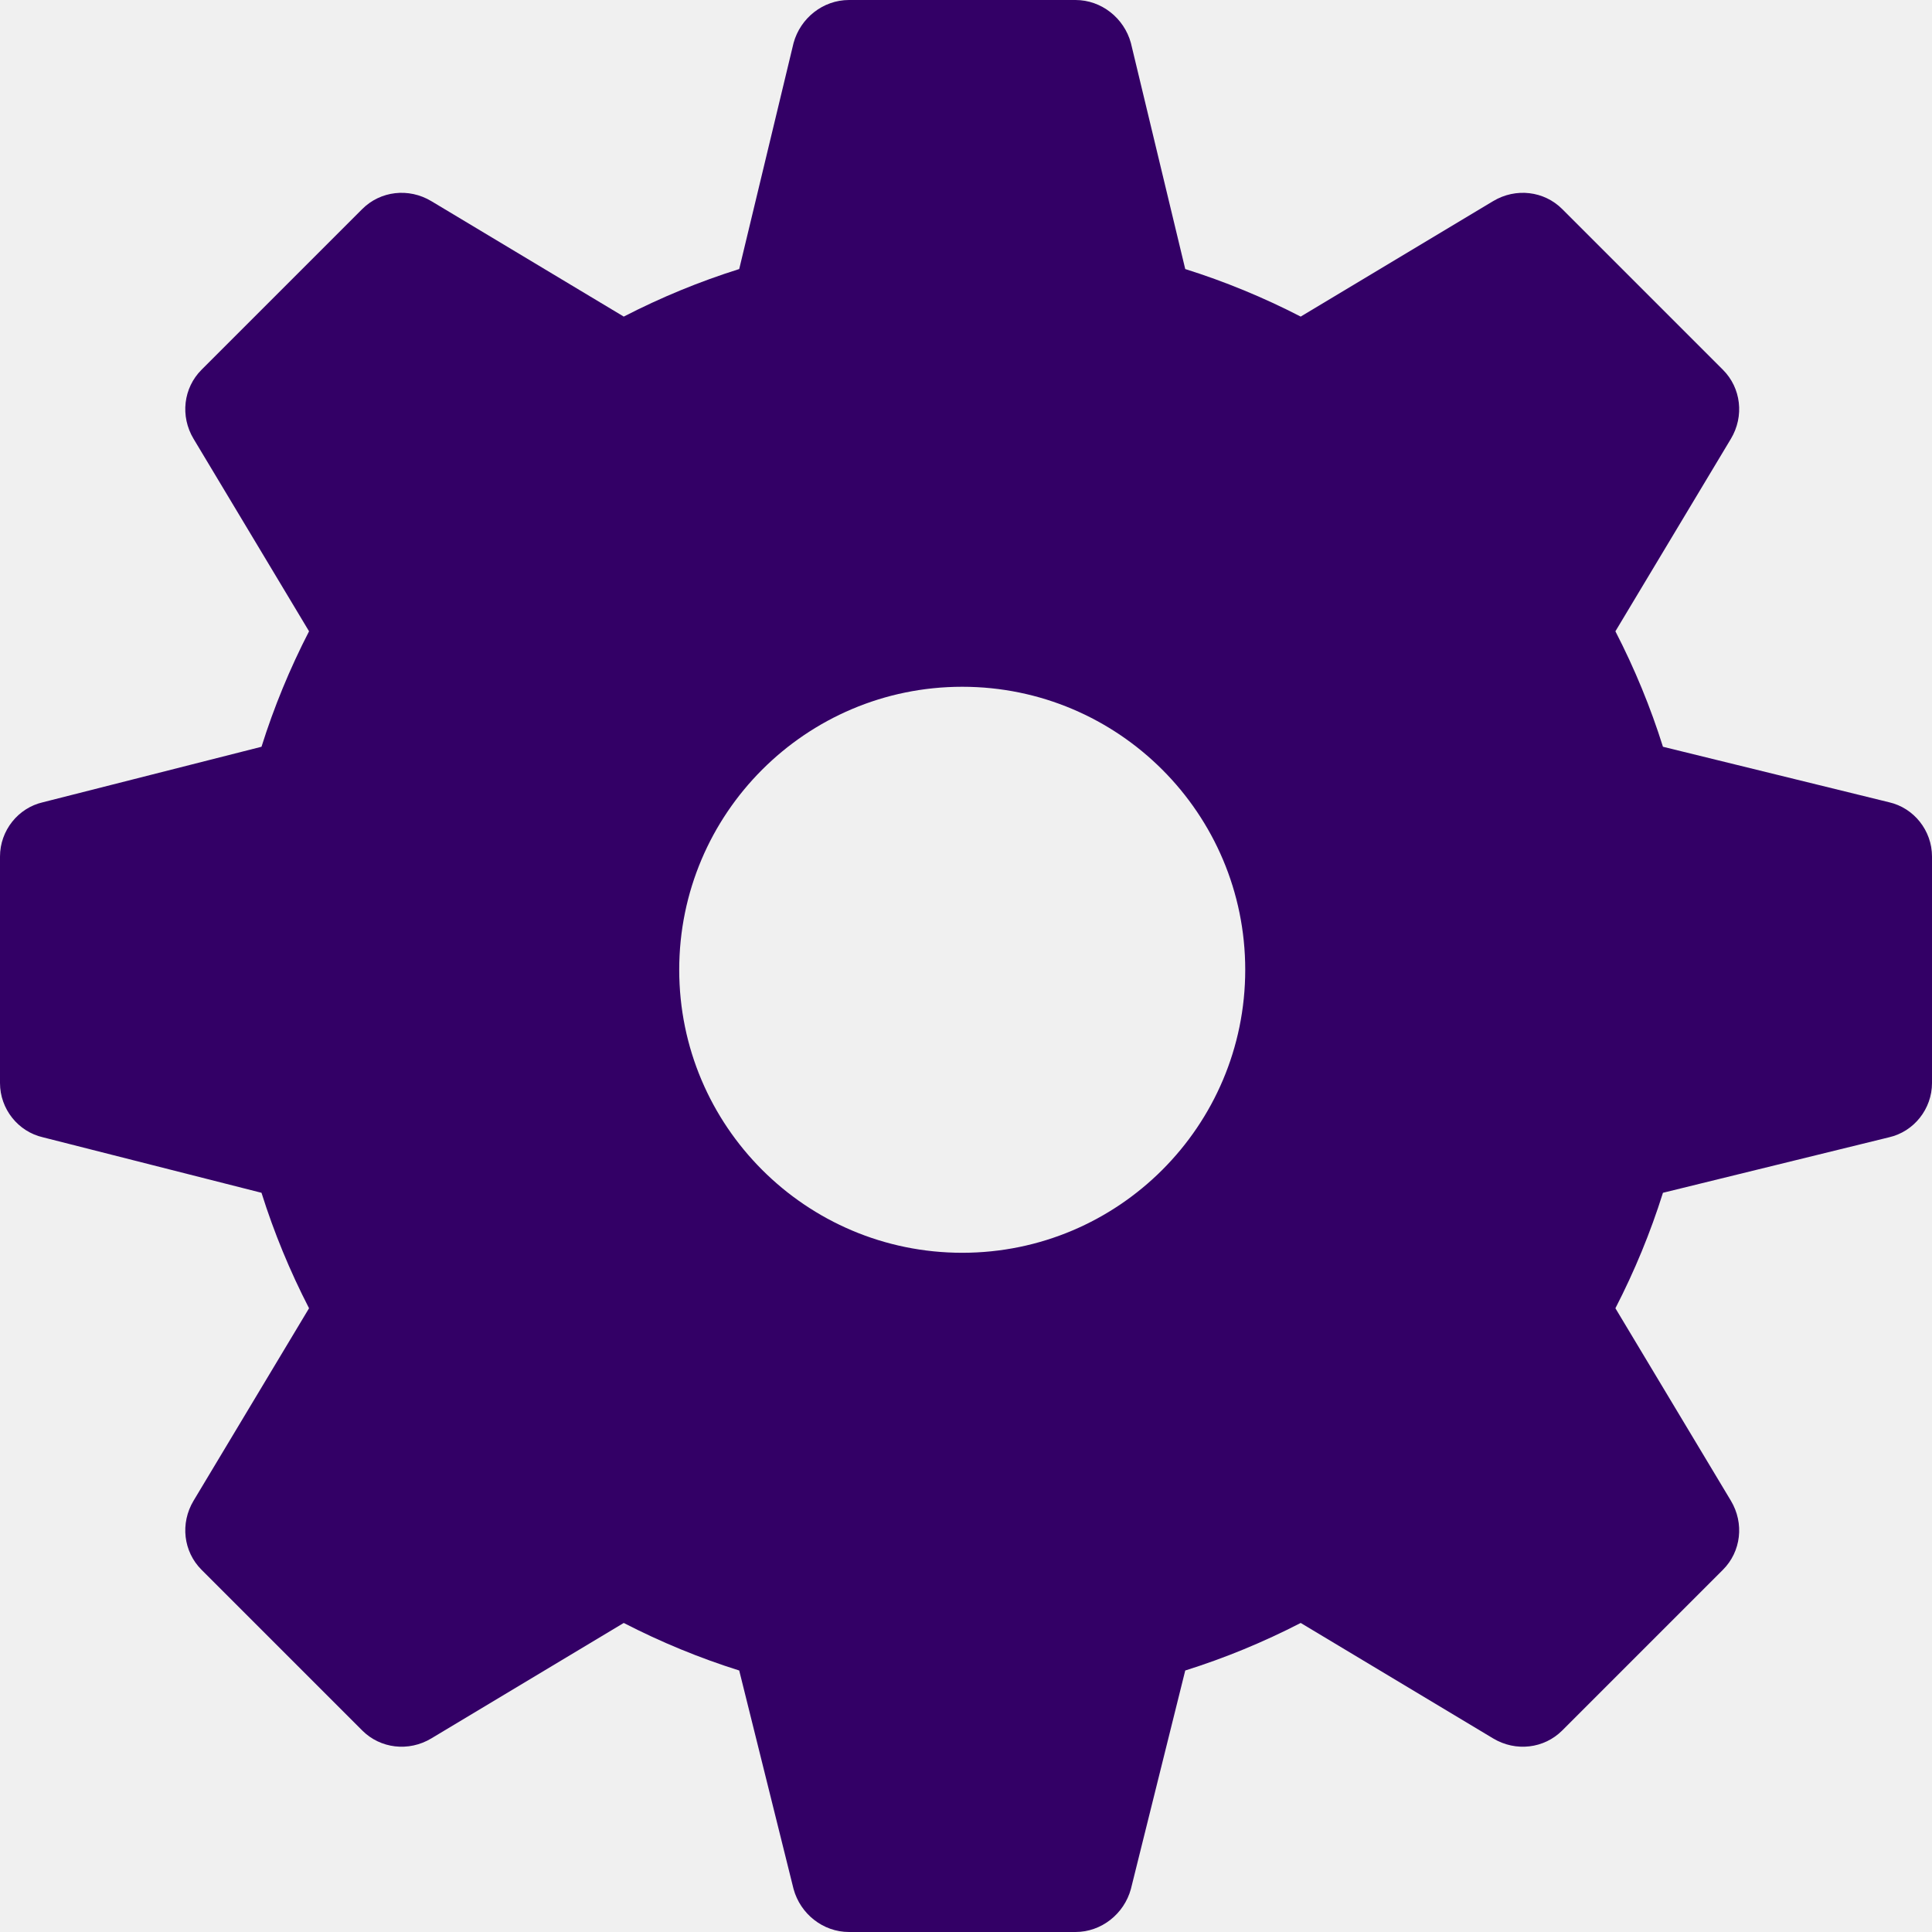
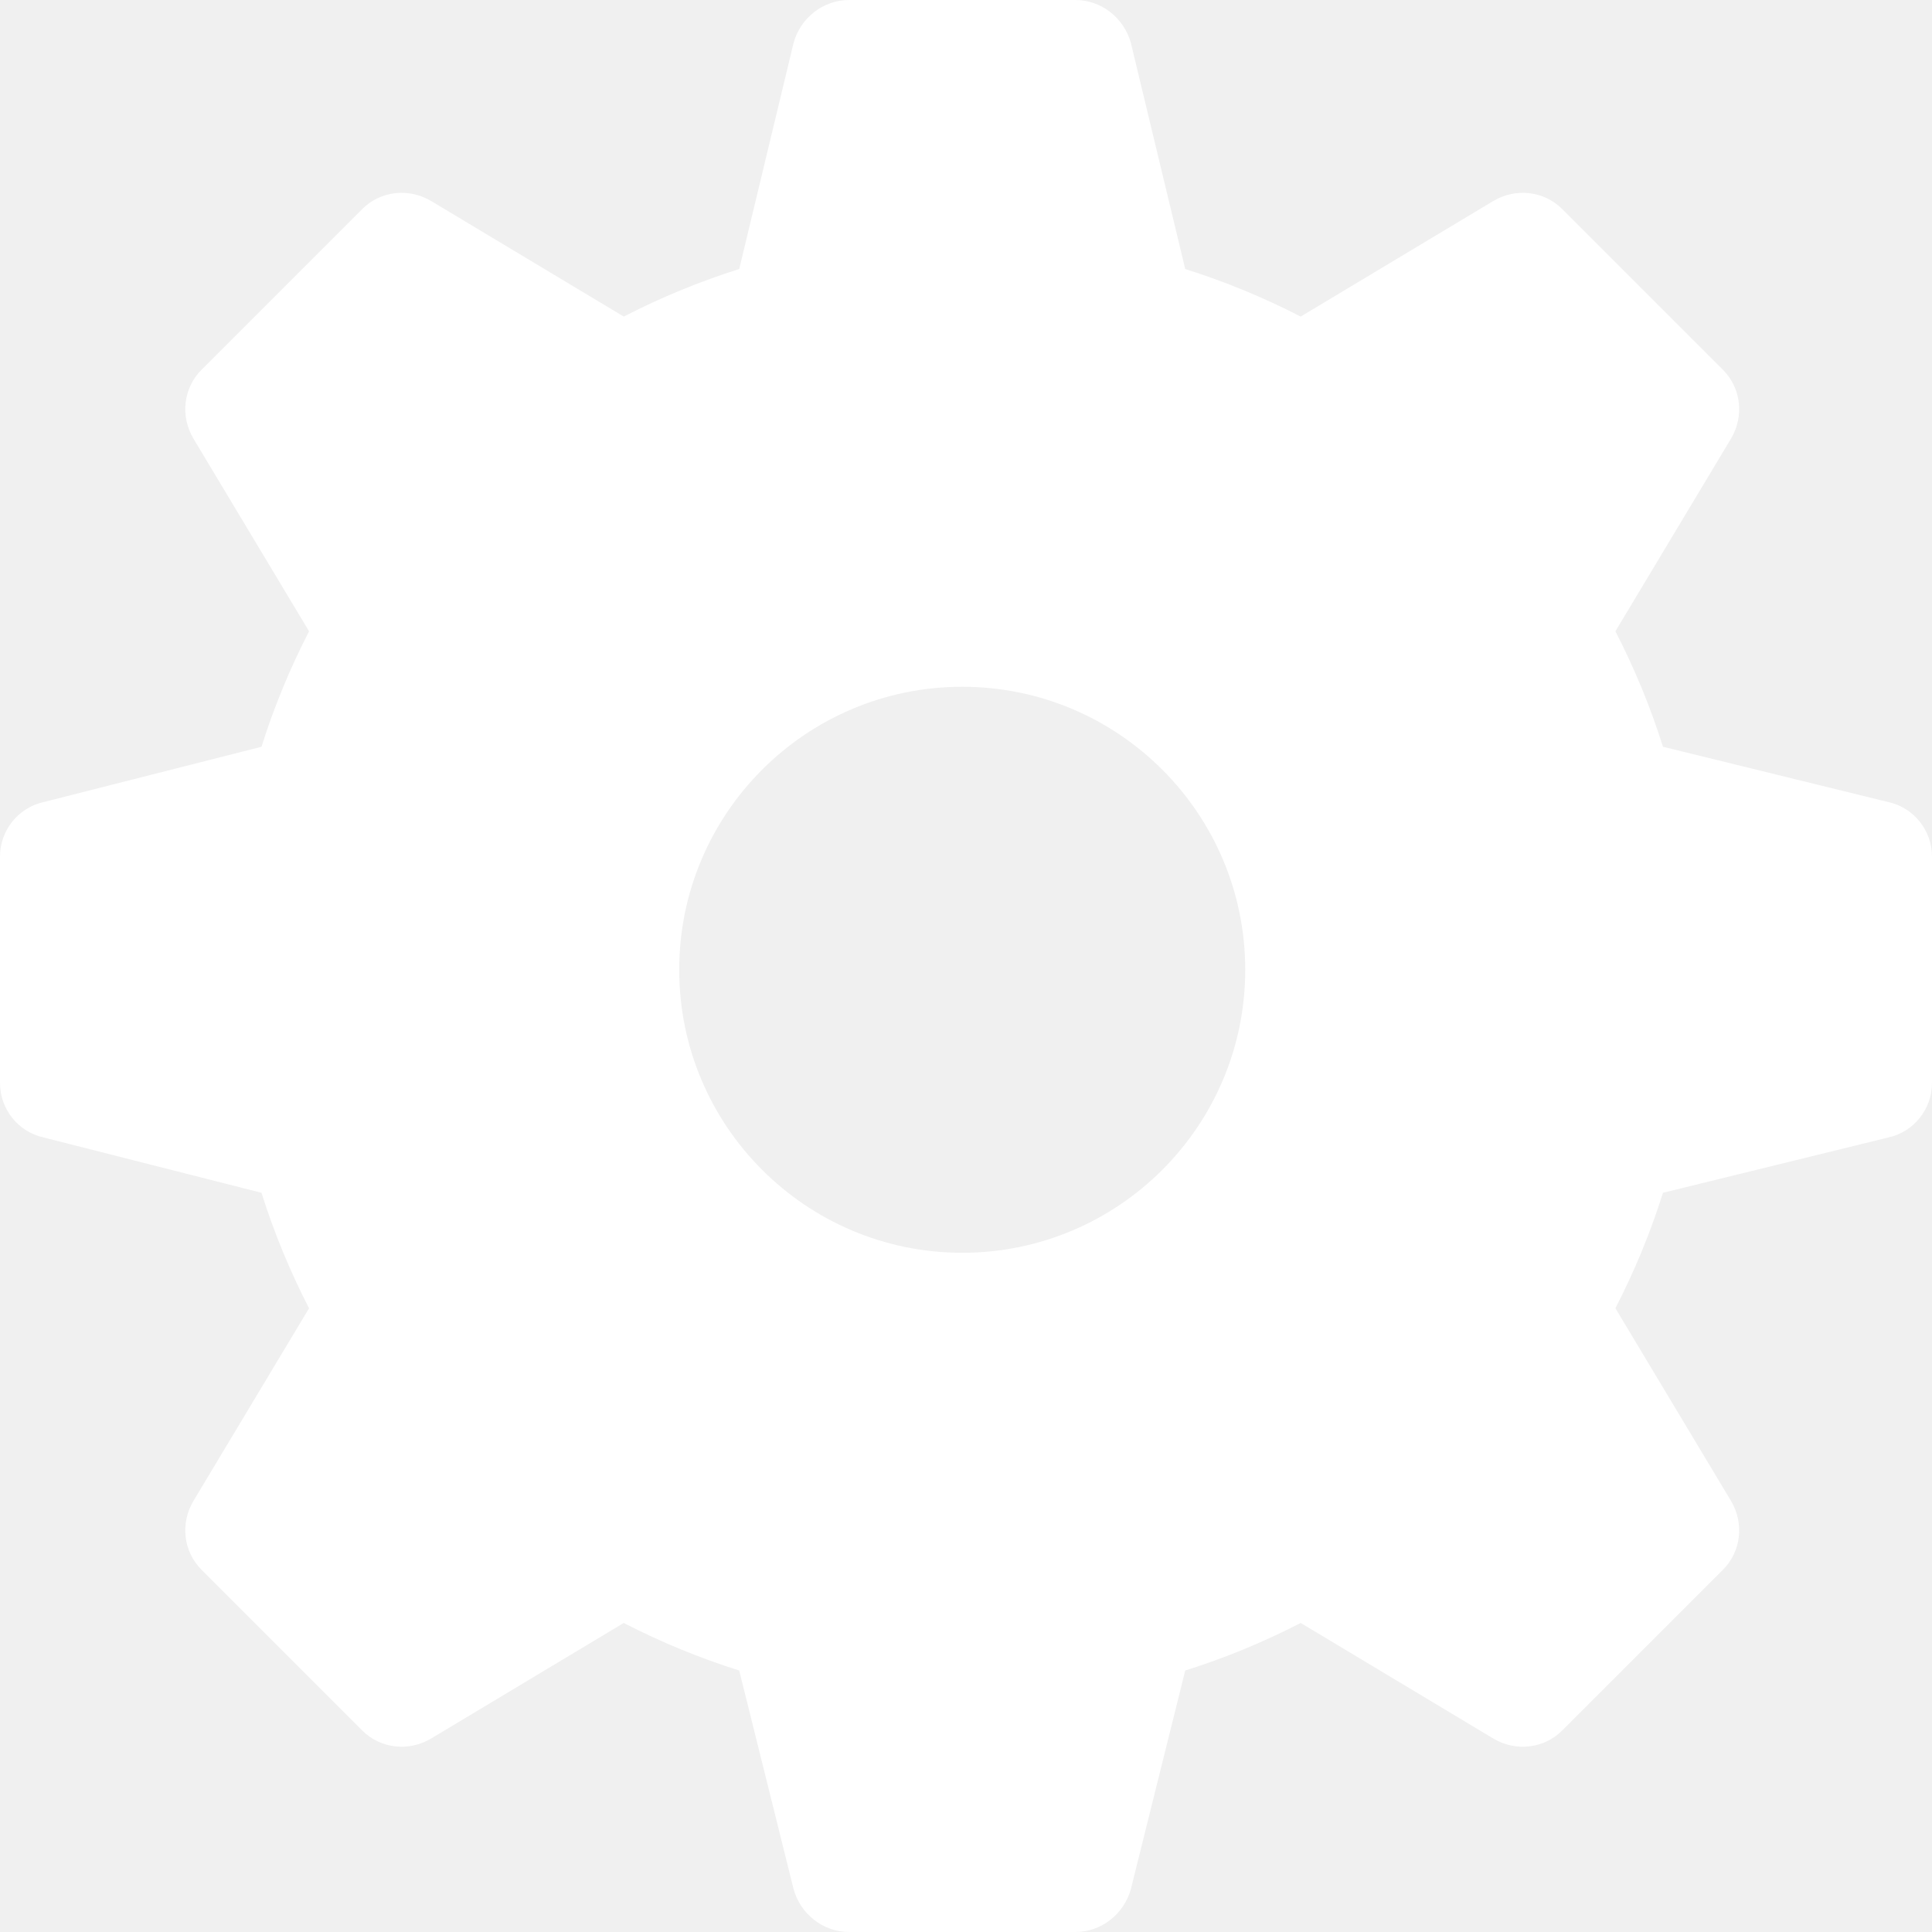
- <svg xmlns="http://www.w3.org/2000/svg" xml:space="preserve" style="enable-background:new 0 0 512 512;" viewBox="0 0 512 512" y="0px" x="0px" id="Capa_1" version="1.1">
-   <defs id="defs41" />
-   <g style="fill:#330066;fill-opacity:1" id="g6">
-     <g style="fill:#330066;fill-opacity:1" id="g4">
-       <path style="fill:#330066;fill-opacity:1" id="path2" d="M500.6,212.6l-59.9-14.7c-3.3-10.5-7.5-20.7-12.6-30.6l30.6-51c3.6-6,2.7-13.5-2.1-18.3L414,55.4    c-4.8-4.8-12.3-5.7-18.3-2.1l-51,30.6c-9.9-5.1-20.1-9.3-30.6-12.6l-14.4-59.9C297.9,4.8,291.9,0,285,0h-60    c-6.9,0-12.9,4.8-14.7,11.4l-14.4,59.9c-10.5,3.3-20.7,7.5-30.6,12.6l-51-30.6c-6-3.6-13.5-2.7-18.3,2.1L53.4,98    c-4.8,4.8-5.7,12.3-2.1,18.3l30.6,51c-5.1,9.9-9.3,20.1-12.6,30.6l-57.9,14.7C4.8,214.1,0,220.1,0,227v60    c0,6.9,4.8,12.9,11.4,14.4l57.9,14.7c3.3,10.5,7.5,20.7,12.6,30.6l-30.6,51c-3.6,6-2.7,13.5,2.1,18.3L96,458.6    c4.8,4.8,12.3,5.7,18.3,2.1l51-30.6c9.9,5.1,20.1,9.3,30.6,12.6l14.4,57.9c1.8,6.6,7.8,11.4,14.7,11.4h60    c6.9,0,12.9-4.8,14.7-11.4l14.4-57.9c10.5-3.3,20.7-7.5,30.6-12.6l51,30.6c6,3.6,13.5,2.7,18.3-2.1l42.6-42.6    c4.8-4.8,5.7-12.3,2.1-18.3l-30.6-51c5.1-9.9,9.3-20.1,12.6-30.6l59.9-14.7c6.6-1.5,11.4-7.5,11.4-14.4v-60    C512,220.1,507.2,214.1,500.6,212.6z M255,332c-41.4,0-75-33.6-75-75c0-41.4,33.6-75,75-75c41.4,0,75,33.6,75,75    C330,298.4,296.4,332,255,332z" />
-     </g>
-   </g>
-   <g id="g8">
- </g>
-   <g id="g10">
- </g>
-   <g id="g12">
- </g>
-   <g id="g14">
- </g>
-   <g id="g16">
- </g>
-   <g id="g18">
- </g>
-   <g id="g20">
- </g>
-   <g id="g22">
- </g>
-   <g id="g24">
- </g>
-   <g id="g26">
- </g>
-   <g id="g28">
- </g>
-   <g id="g30">
- </g>
-   <g id="g32">
- </g>
-   <g id="g34">
- </g>
-   <g id="g36">
- </g>
+ <svg xmlns="http://www.w3.org/2000/svg" width="512" height="512" viewBox="0 0 512 512" fill="none">
+   <path d="M500.6 212.6L440.7 197.9C437.4 187.4 433.2 177.2 428.1 167.3L458.7 116.3C462.3 110.3 461.4 102.8 456.6 98L414 55.4C409.2 50.6 401.7 49.7 395.7 53.3L344.7 83.9C334.8 78.8 324.6 74.6 314.1 71.3L299.7 11.4C297.9 4.8 291.9 0 285 0H225C218.1 0 212.1 4.8 210.3 11.4L195.9 71.3C185.4 74.6 175.2 78.8 165.3 83.9L114.3 53.3C108.3 49.7 100.8 50.6 96 55.4L53.4 98C48.6 102.8 47.7 110.3 51.3 116.3L81.9 167.3C76.8 177.2 72.6 187.4 69.3 197.9L11.4 212.6C4.8 214.1 0 220.1 0 227V287C0 293.9 4.8 299.9 11.4 301.4L69.3 316.1C72.6 326.6 76.8 336.8 81.9 346.7L51.3 397.7C47.7 403.7 48.6 411.2 53.4 416L96 458.6C100.8 463.4 108.3 464.3 114.3 460.7L165.3 430.1C175.2 435.2 185.4 439.4 195.9 442.7L210.3 500.6C212.1 507.2 218.1 512 225 512H285C291.9 512 297.9 507.2 299.7 500.6L314.1 442.7C324.6 439.4 334.8 435.2 344.7 430.1L395.7 460.7C401.7 464.3 409.2 463.4 414 458.6L456.6 416C461.4 411.2 462.3 403.7 458.7 397.7L428.1 346.7C433.2 336.8 437.4 326.6 440.7 316.1L500.6 301.4C507.2 299.9 512 293.9 512 287V227C512 220.1 507.2 214.1 500.6 212.6ZM255 332C213.6 332 180 298.4 180 257C180 215.6 213.6 182 255 182C296.4 182 330 215.6 330 257C330 298.4 296.4 332 255 332Z" fill="white" />
</svg>
